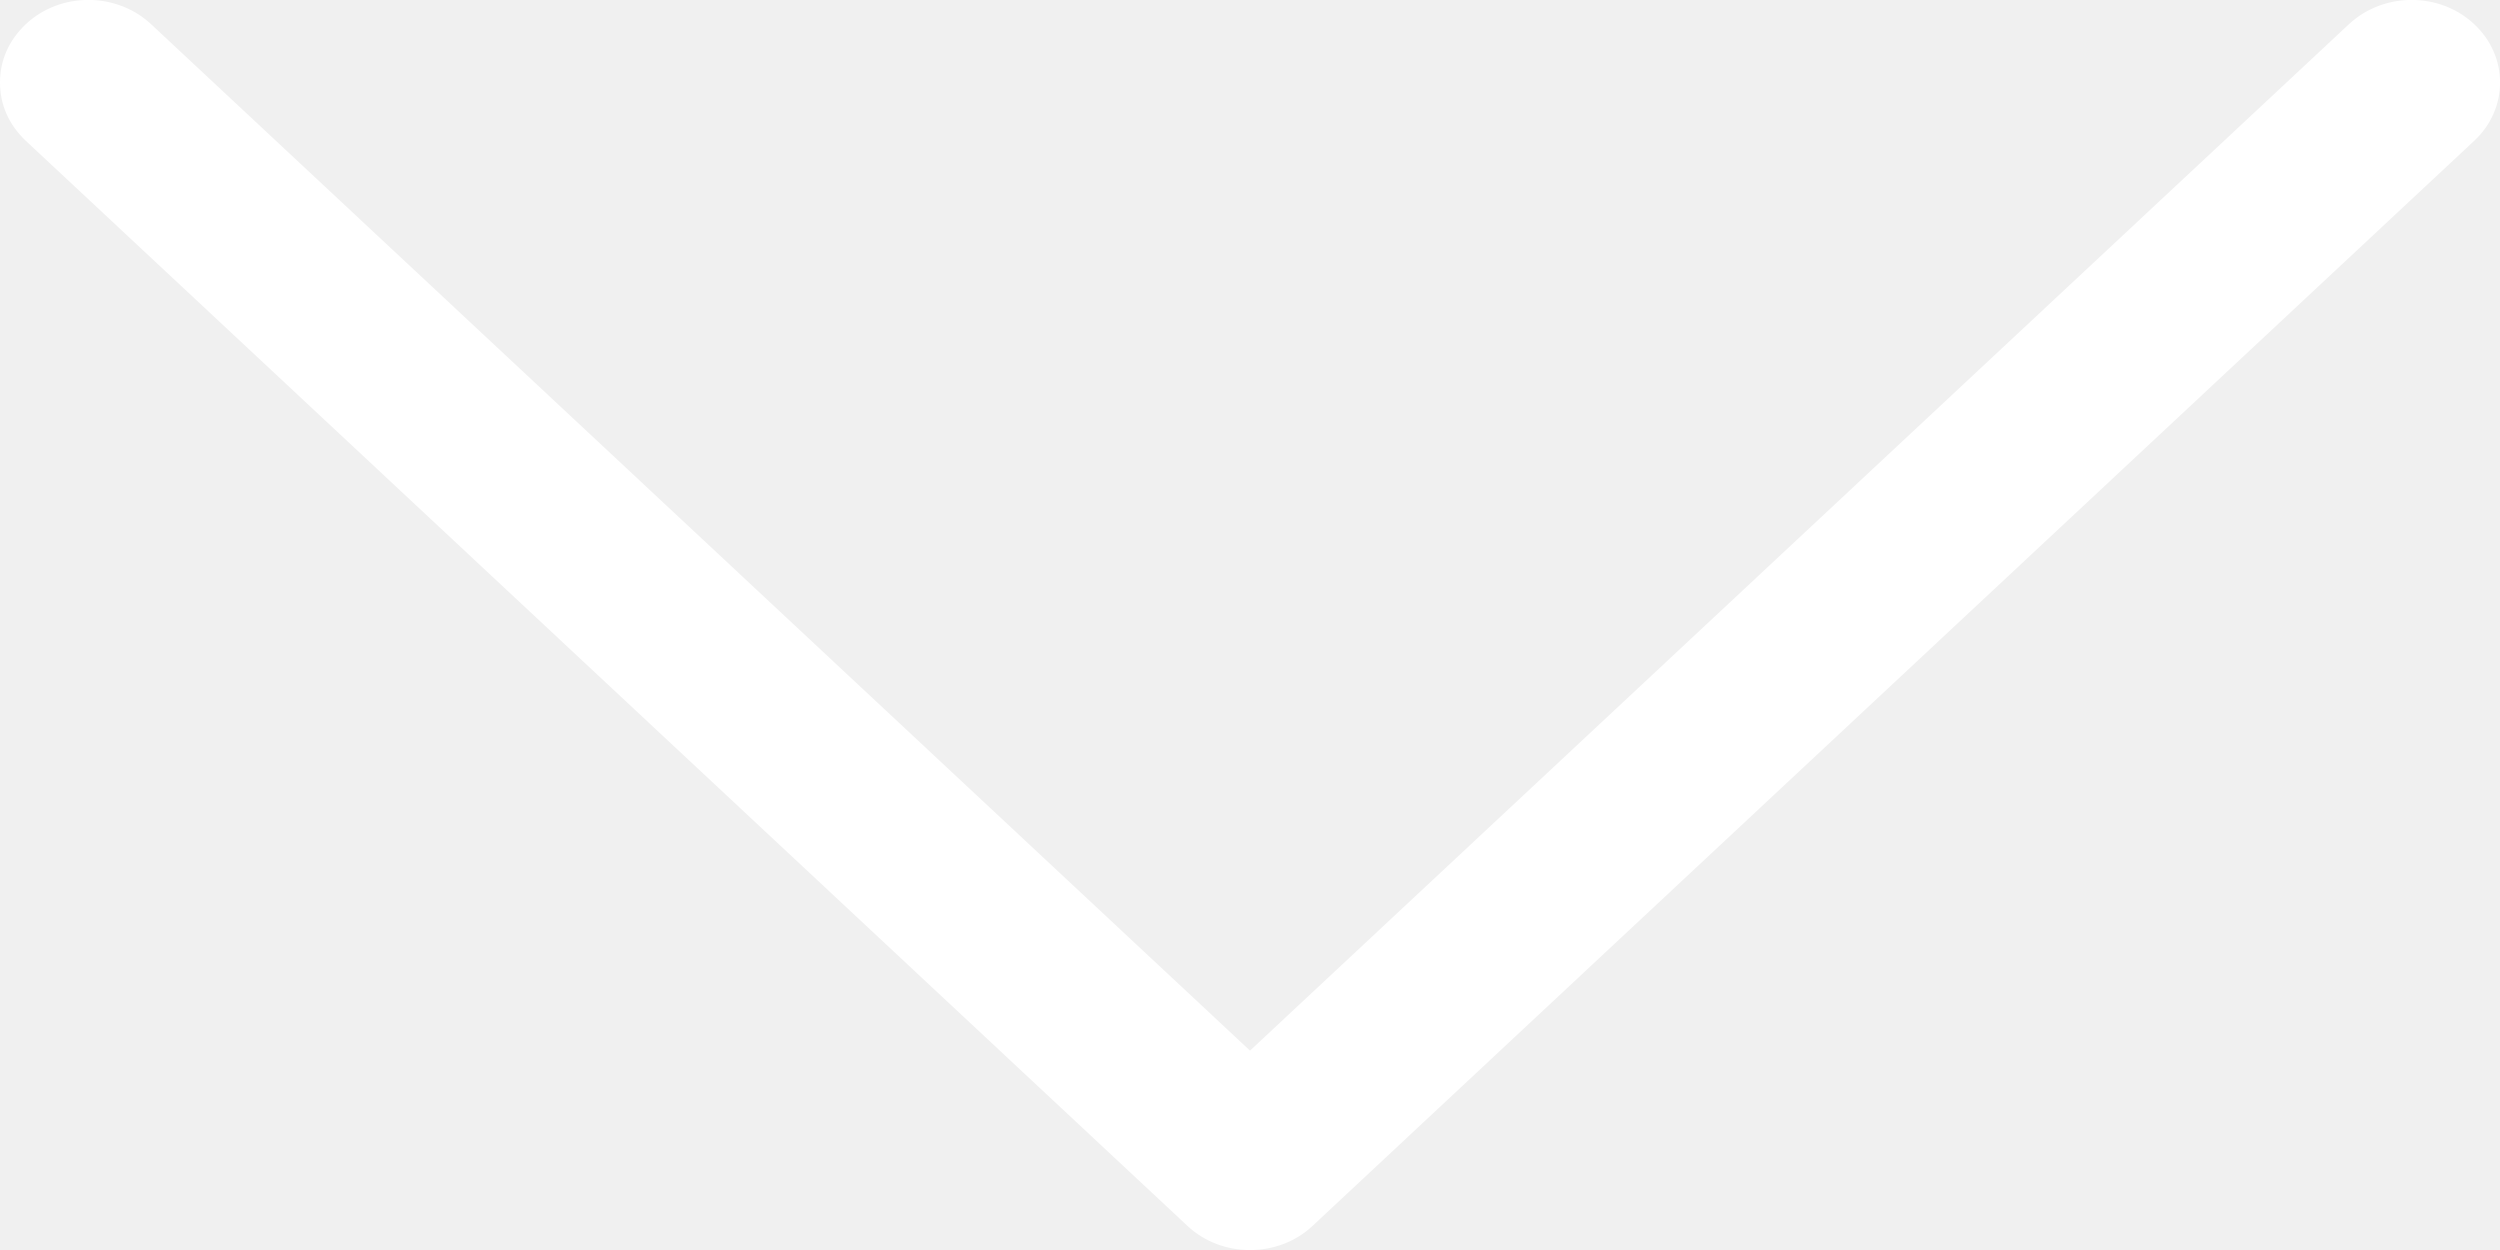
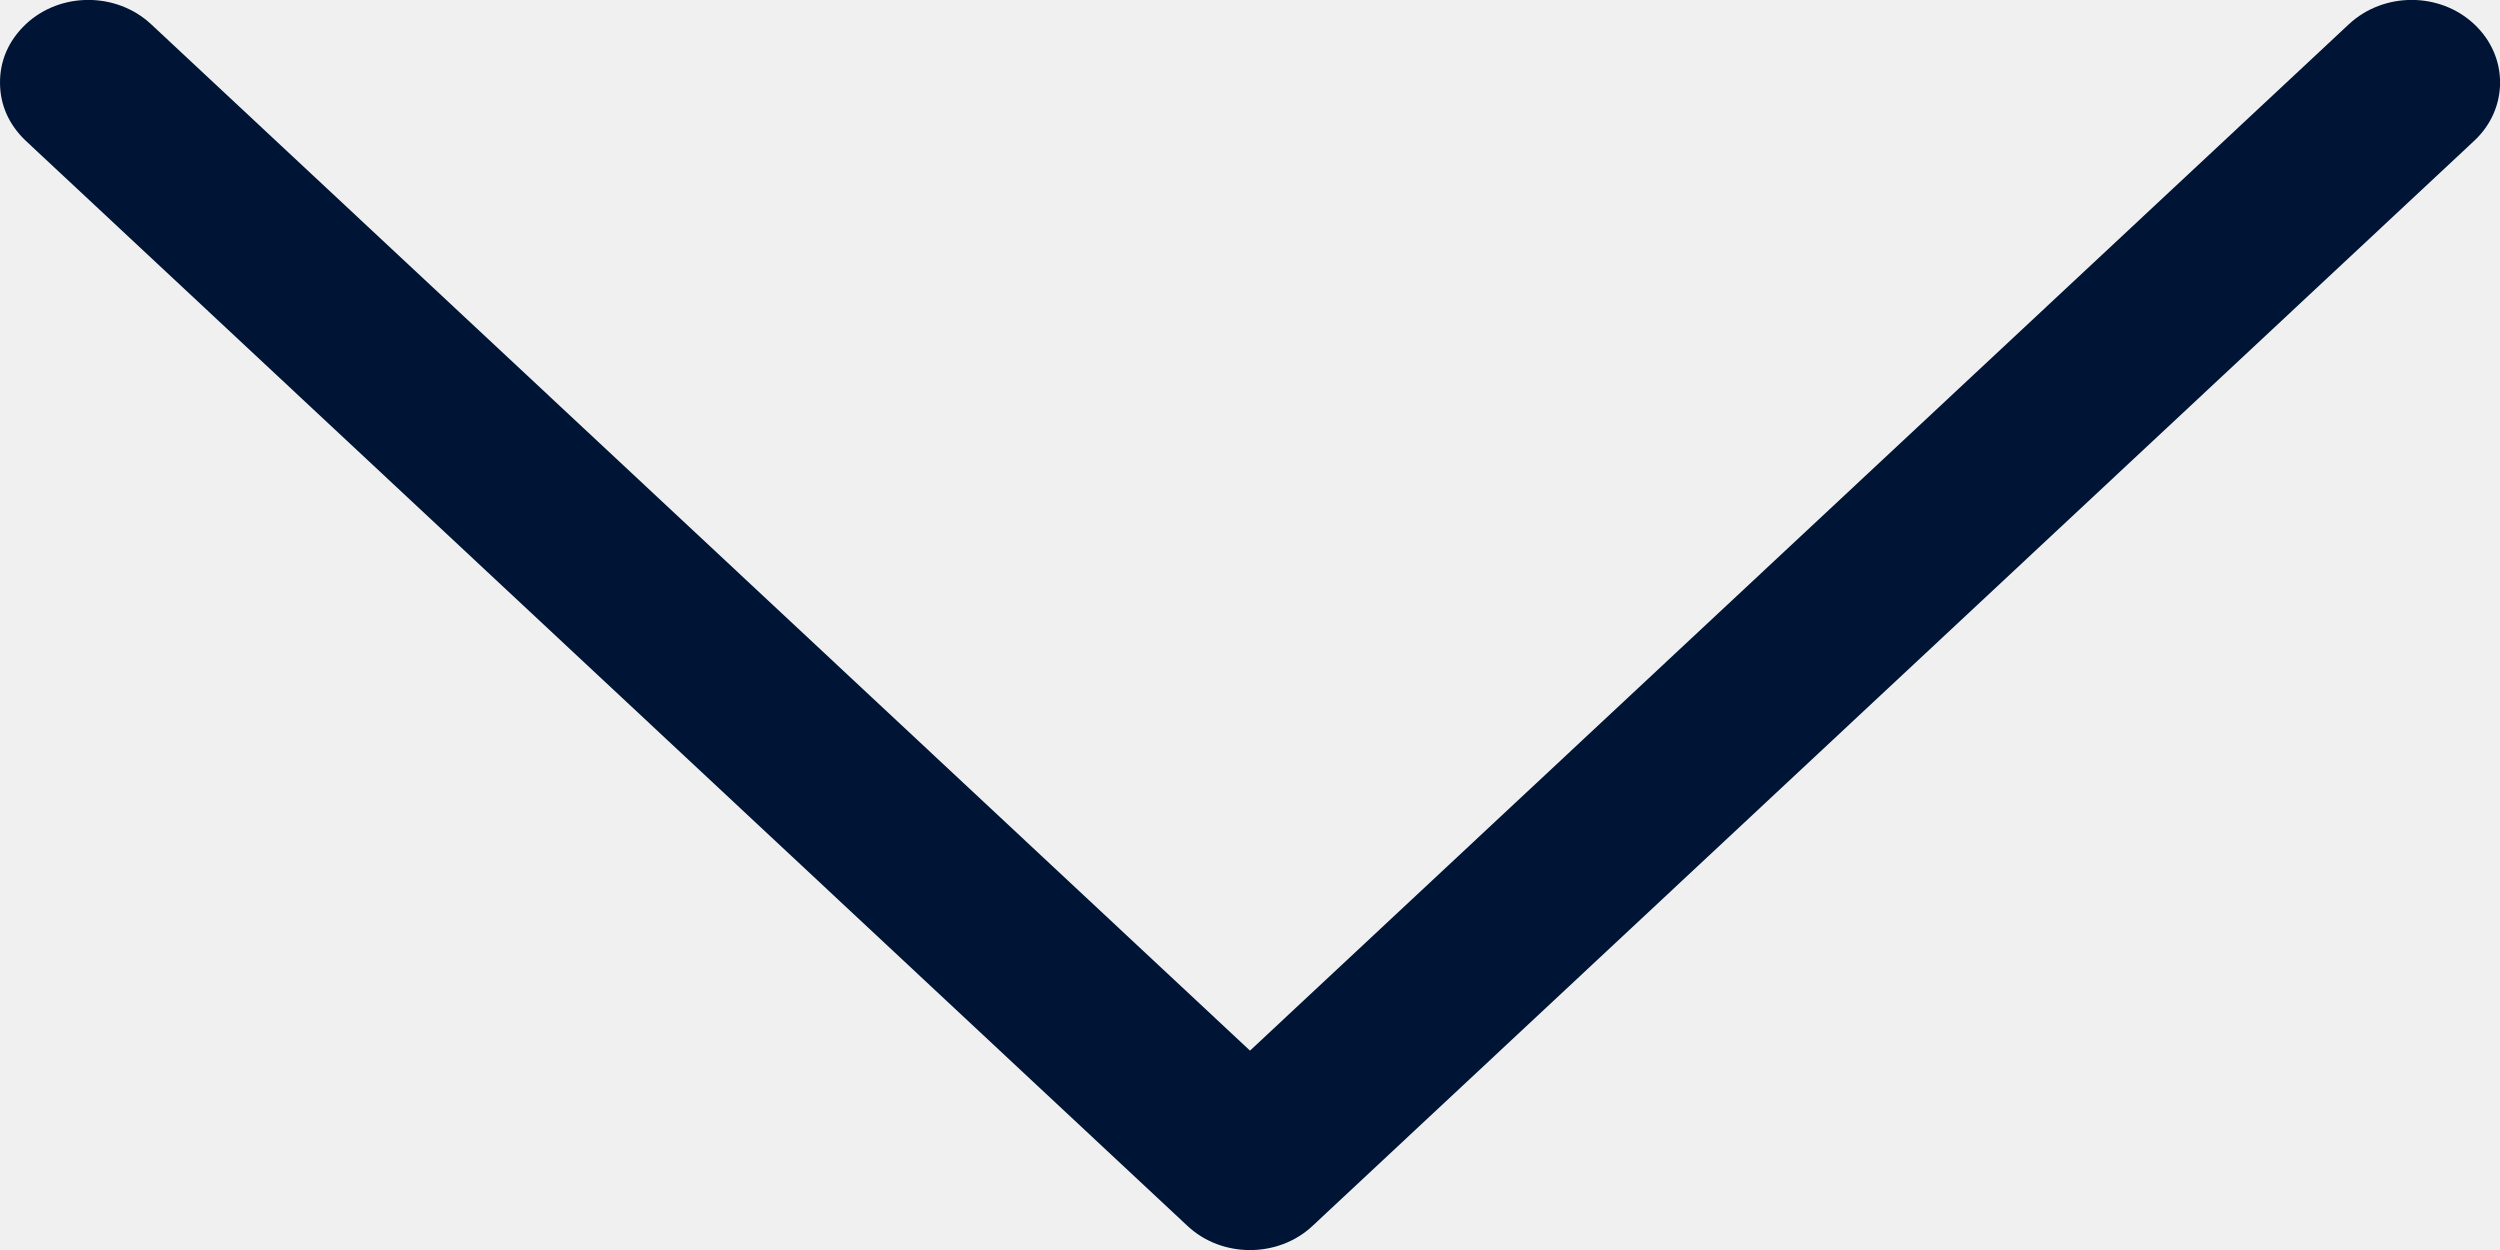
<svg xmlns="http://www.w3.org/2000/svg" width="8" height="4" viewBox="0 0 8 4" fill="none">
-   <path d="M0.083 0.451C0.028 0.399 0 0.335 0 0.264C0 0.193 0.028 0.129 0.083 0.077C0.193 -0.026 0.372 -0.026 0.483 0.077L4 3.362L7.517 0.077C7.628 -0.026 7.807 -0.026 7.917 0.077C8.028 0.18 8.028 0.348 7.917 0.451L4.2 3.923C4.09 4.026 3.91 4.026 3.8 3.923L0.083 0.451Z" fill="white" />
+   <path d="M0.083 0.451C0.028 0.399 0 0.335 0 0.264C0 0.193 0.028 0.129 0.083 0.077C0.193 -0.026 0.372 -0.026 0.483 0.077L4 3.362L7.517 0.077C7.628 -0.026 7.807 -0.026 7.917 0.077C8.028 0.18 8.028 0.348 7.917 0.451L4.2 3.923C4.09 4.026 3.91 4.026 3.8 3.923L0.083 0.451Z" fill="#001535" />
</svg>
